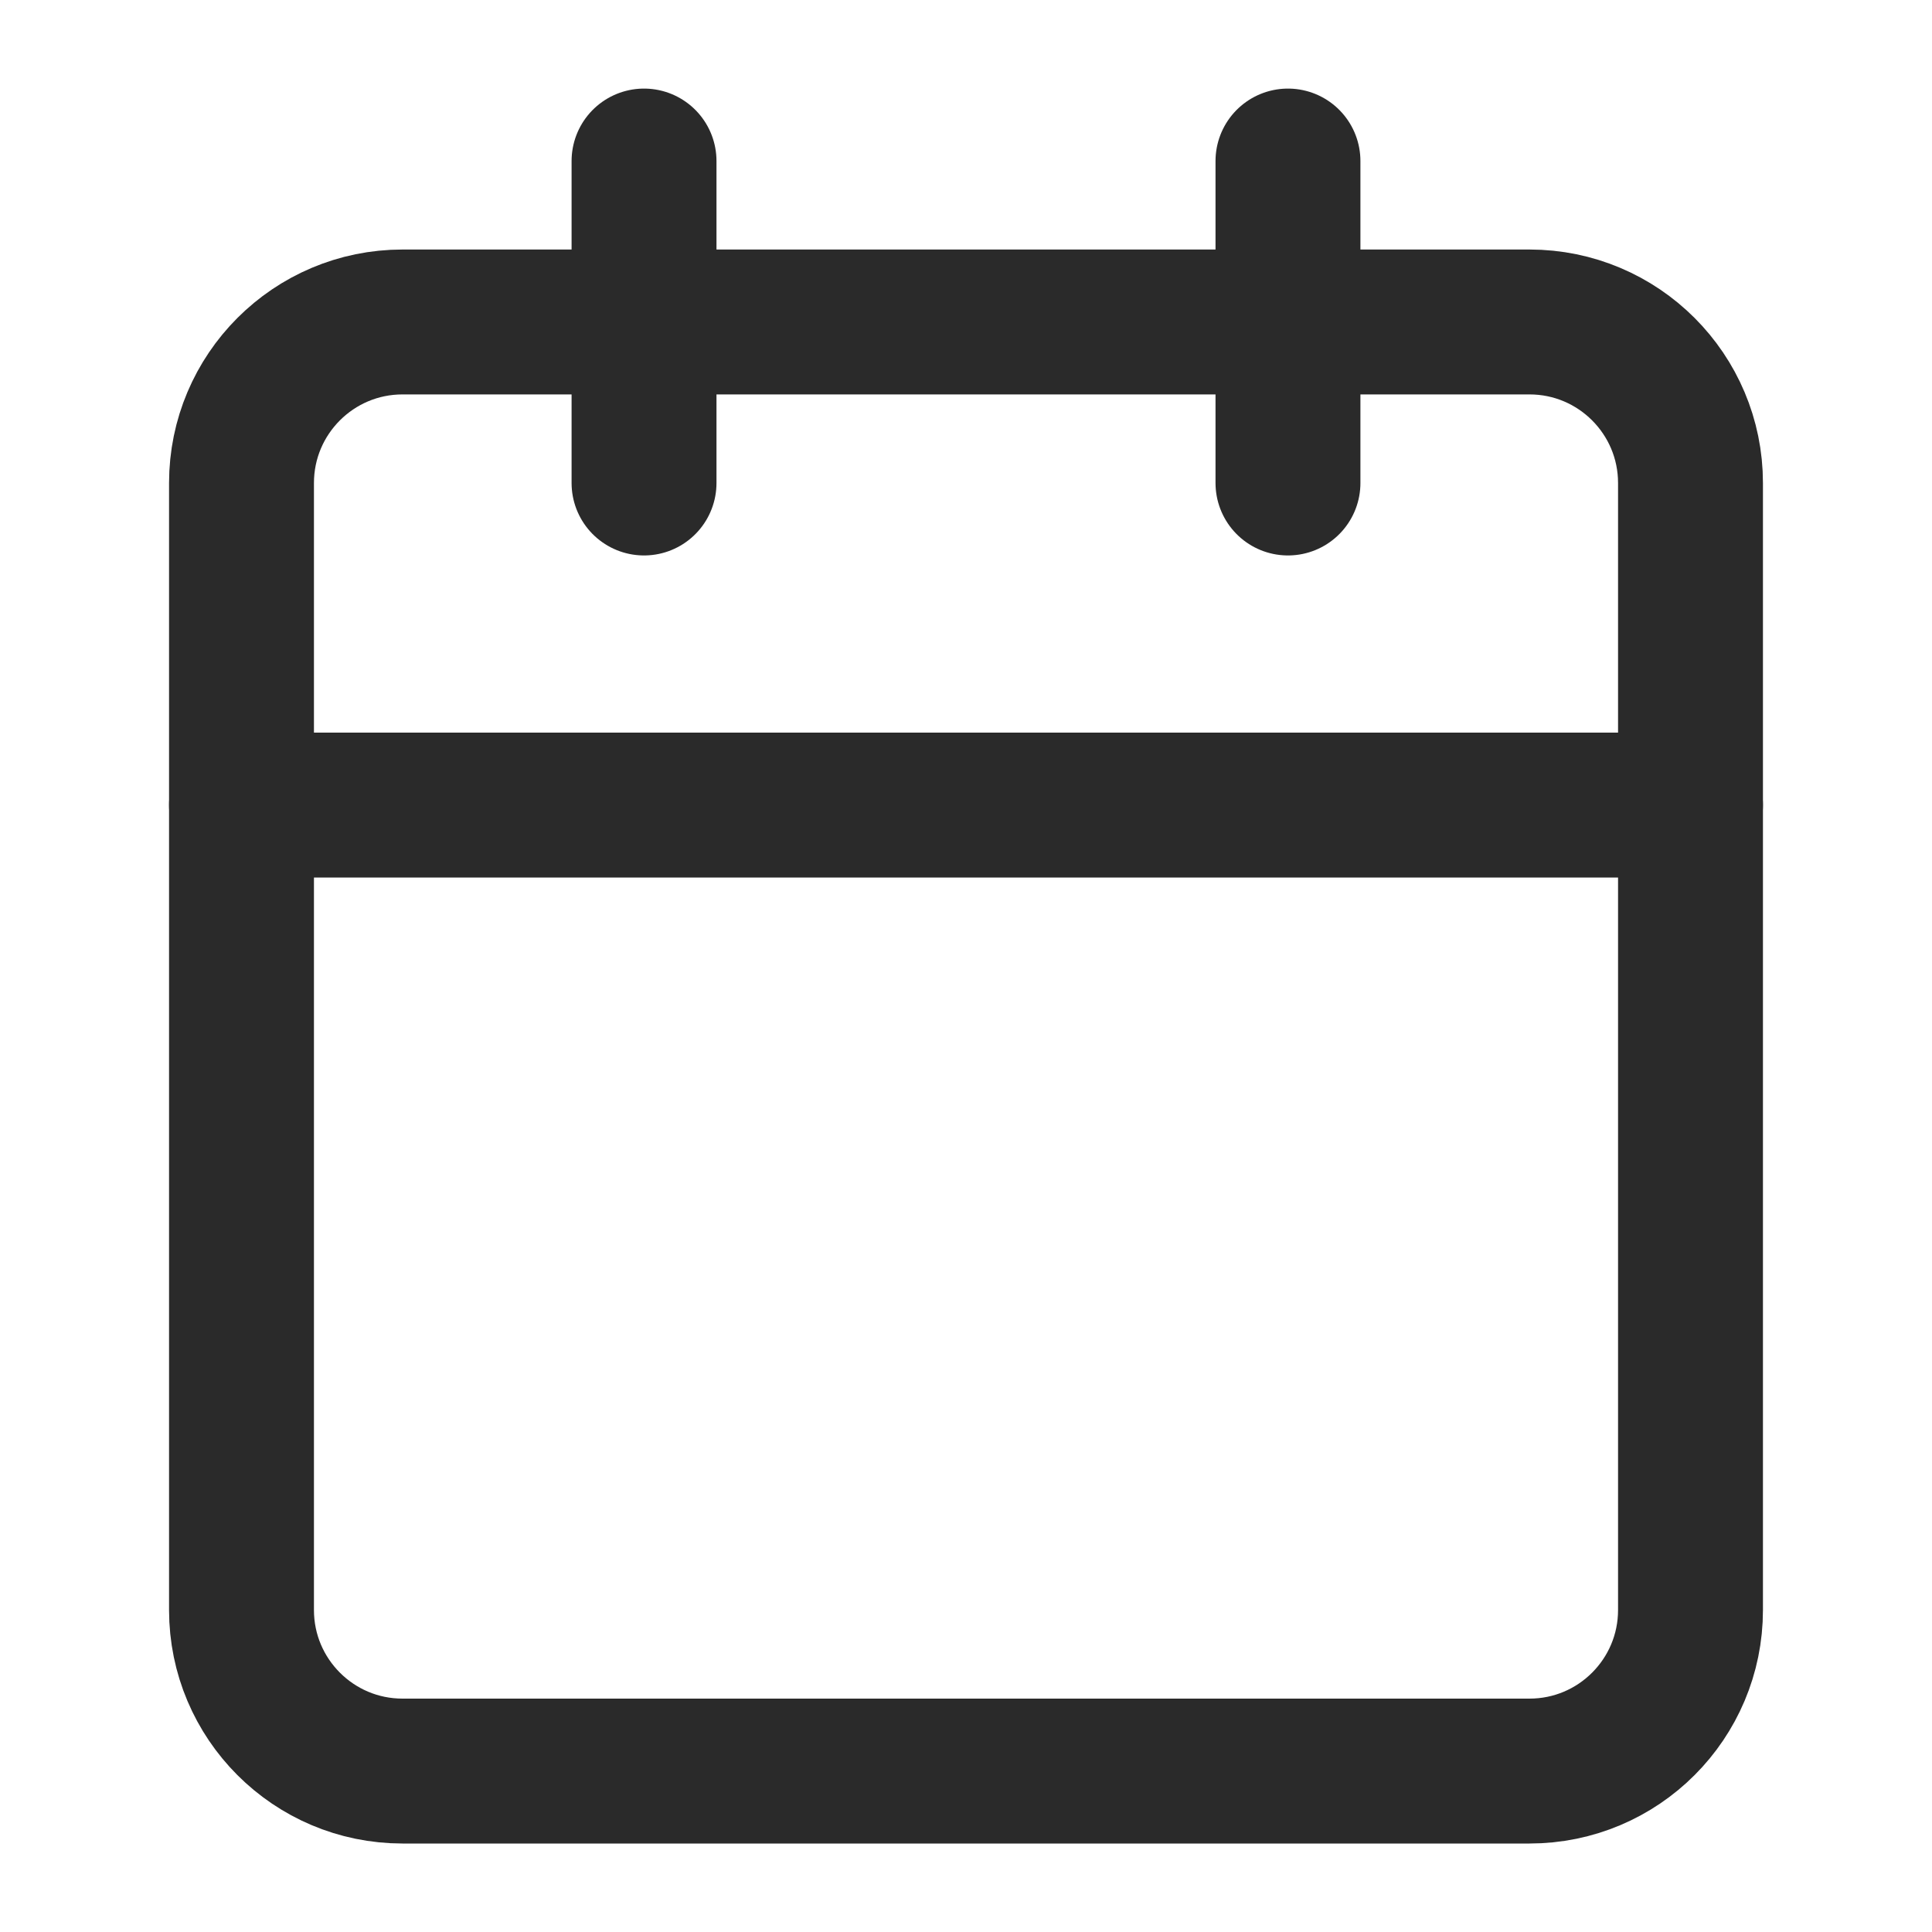
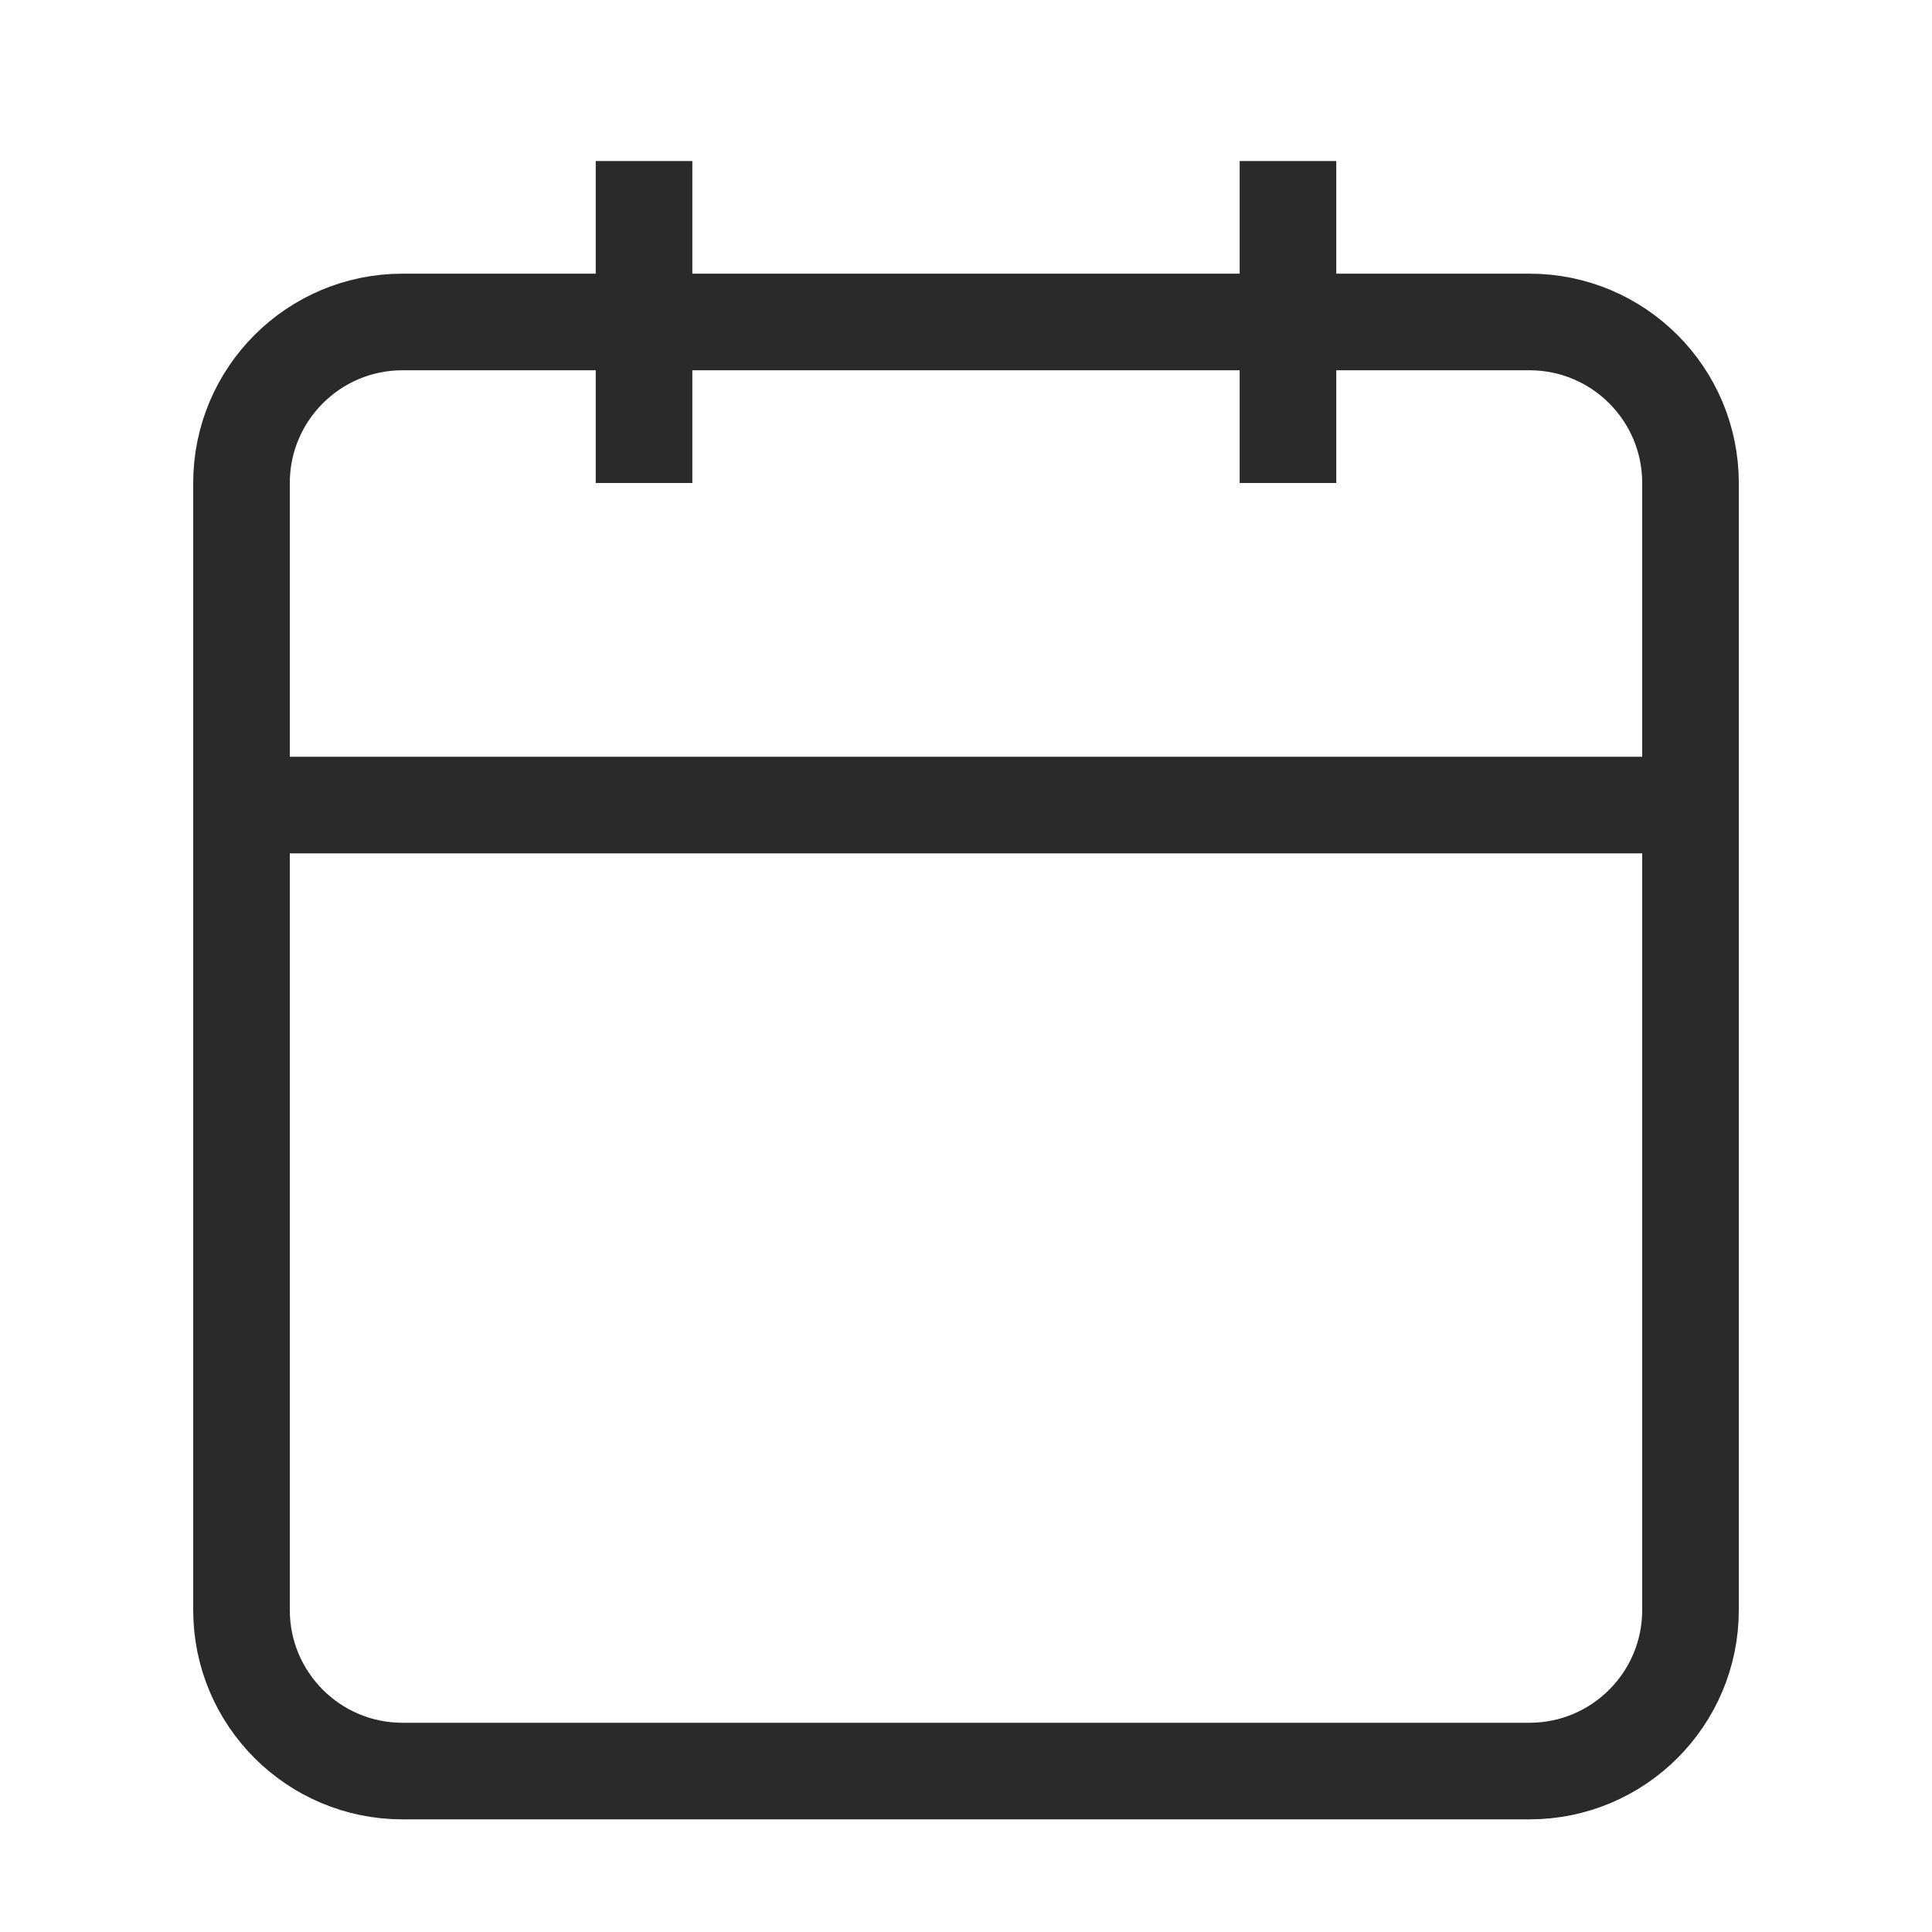
<svg xmlns="http://www.w3.org/2000/svg" width="20" height="20" viewBox="0 0 20 20" fill="none">
-   <path d="M15.833 3.333H4.167C3.246 3.333 2.5 4.08 2.5 5V16.667C2.5 17.587 3.246 18.334 4.167 18.334H15.833C16.754 18.334 17.5 17.587 17.5 16.667V5C17.5 4.08 16.754 3.333 15.833 3.333Z" stroke="#2A2A2A" stroke-width="1.5" stroke-linecap="round" stroke-linejoin="round" />
-   <path d="M13.333 1.667V5" stroke="#2A2A2A" stroke-width="1.5" stroke-linecap="round" stroke-linejoin="round" />
-   <path d="M6.667 1.667V5" stroke="#2A2A2A" stroke-width="1.5" stroke-linecap="round" stroke-linejoin="round" />
-   <path d="M2.5 8.334H17.5" stroke="#2A2A2A" stroke-width="1.5" stroke-linecap="round" stroke-linejoin="round" />
+   <path d="M15.833 3.333H4.167C3.246 3.333 2.5 4.08 2.5 5V16.667C2.5 17.587 3.246 18.334 4.167 18.334H15.833C16.754 18.334 17.5 17.587 17.5 16.667V5C17.5 4.08 16.754 3.333 15.833 3.333Z" stroke="#2A2A2A" strokeWidth="1.5" strokeLinecap="round" strokeLinejoin="round" />
+   <path d="M13.333 1.667V5" stroke="#2A2A2A" strokeWidth="1.5" strokeLinecap="round" strokeLinejoin="round" />
+   <path d="M6.667 1.667V5" stroke="#2A2A2A" strokeWidth="1.5" strokeLinecap="round" strokeLinejoin="round" />
+   <path d="M2.5 8.334H17.5" stroke="#2A2A2A" strokeWidth="1.5" strokeLinecap="round" strokeLinejoin="round" />
</svg>
